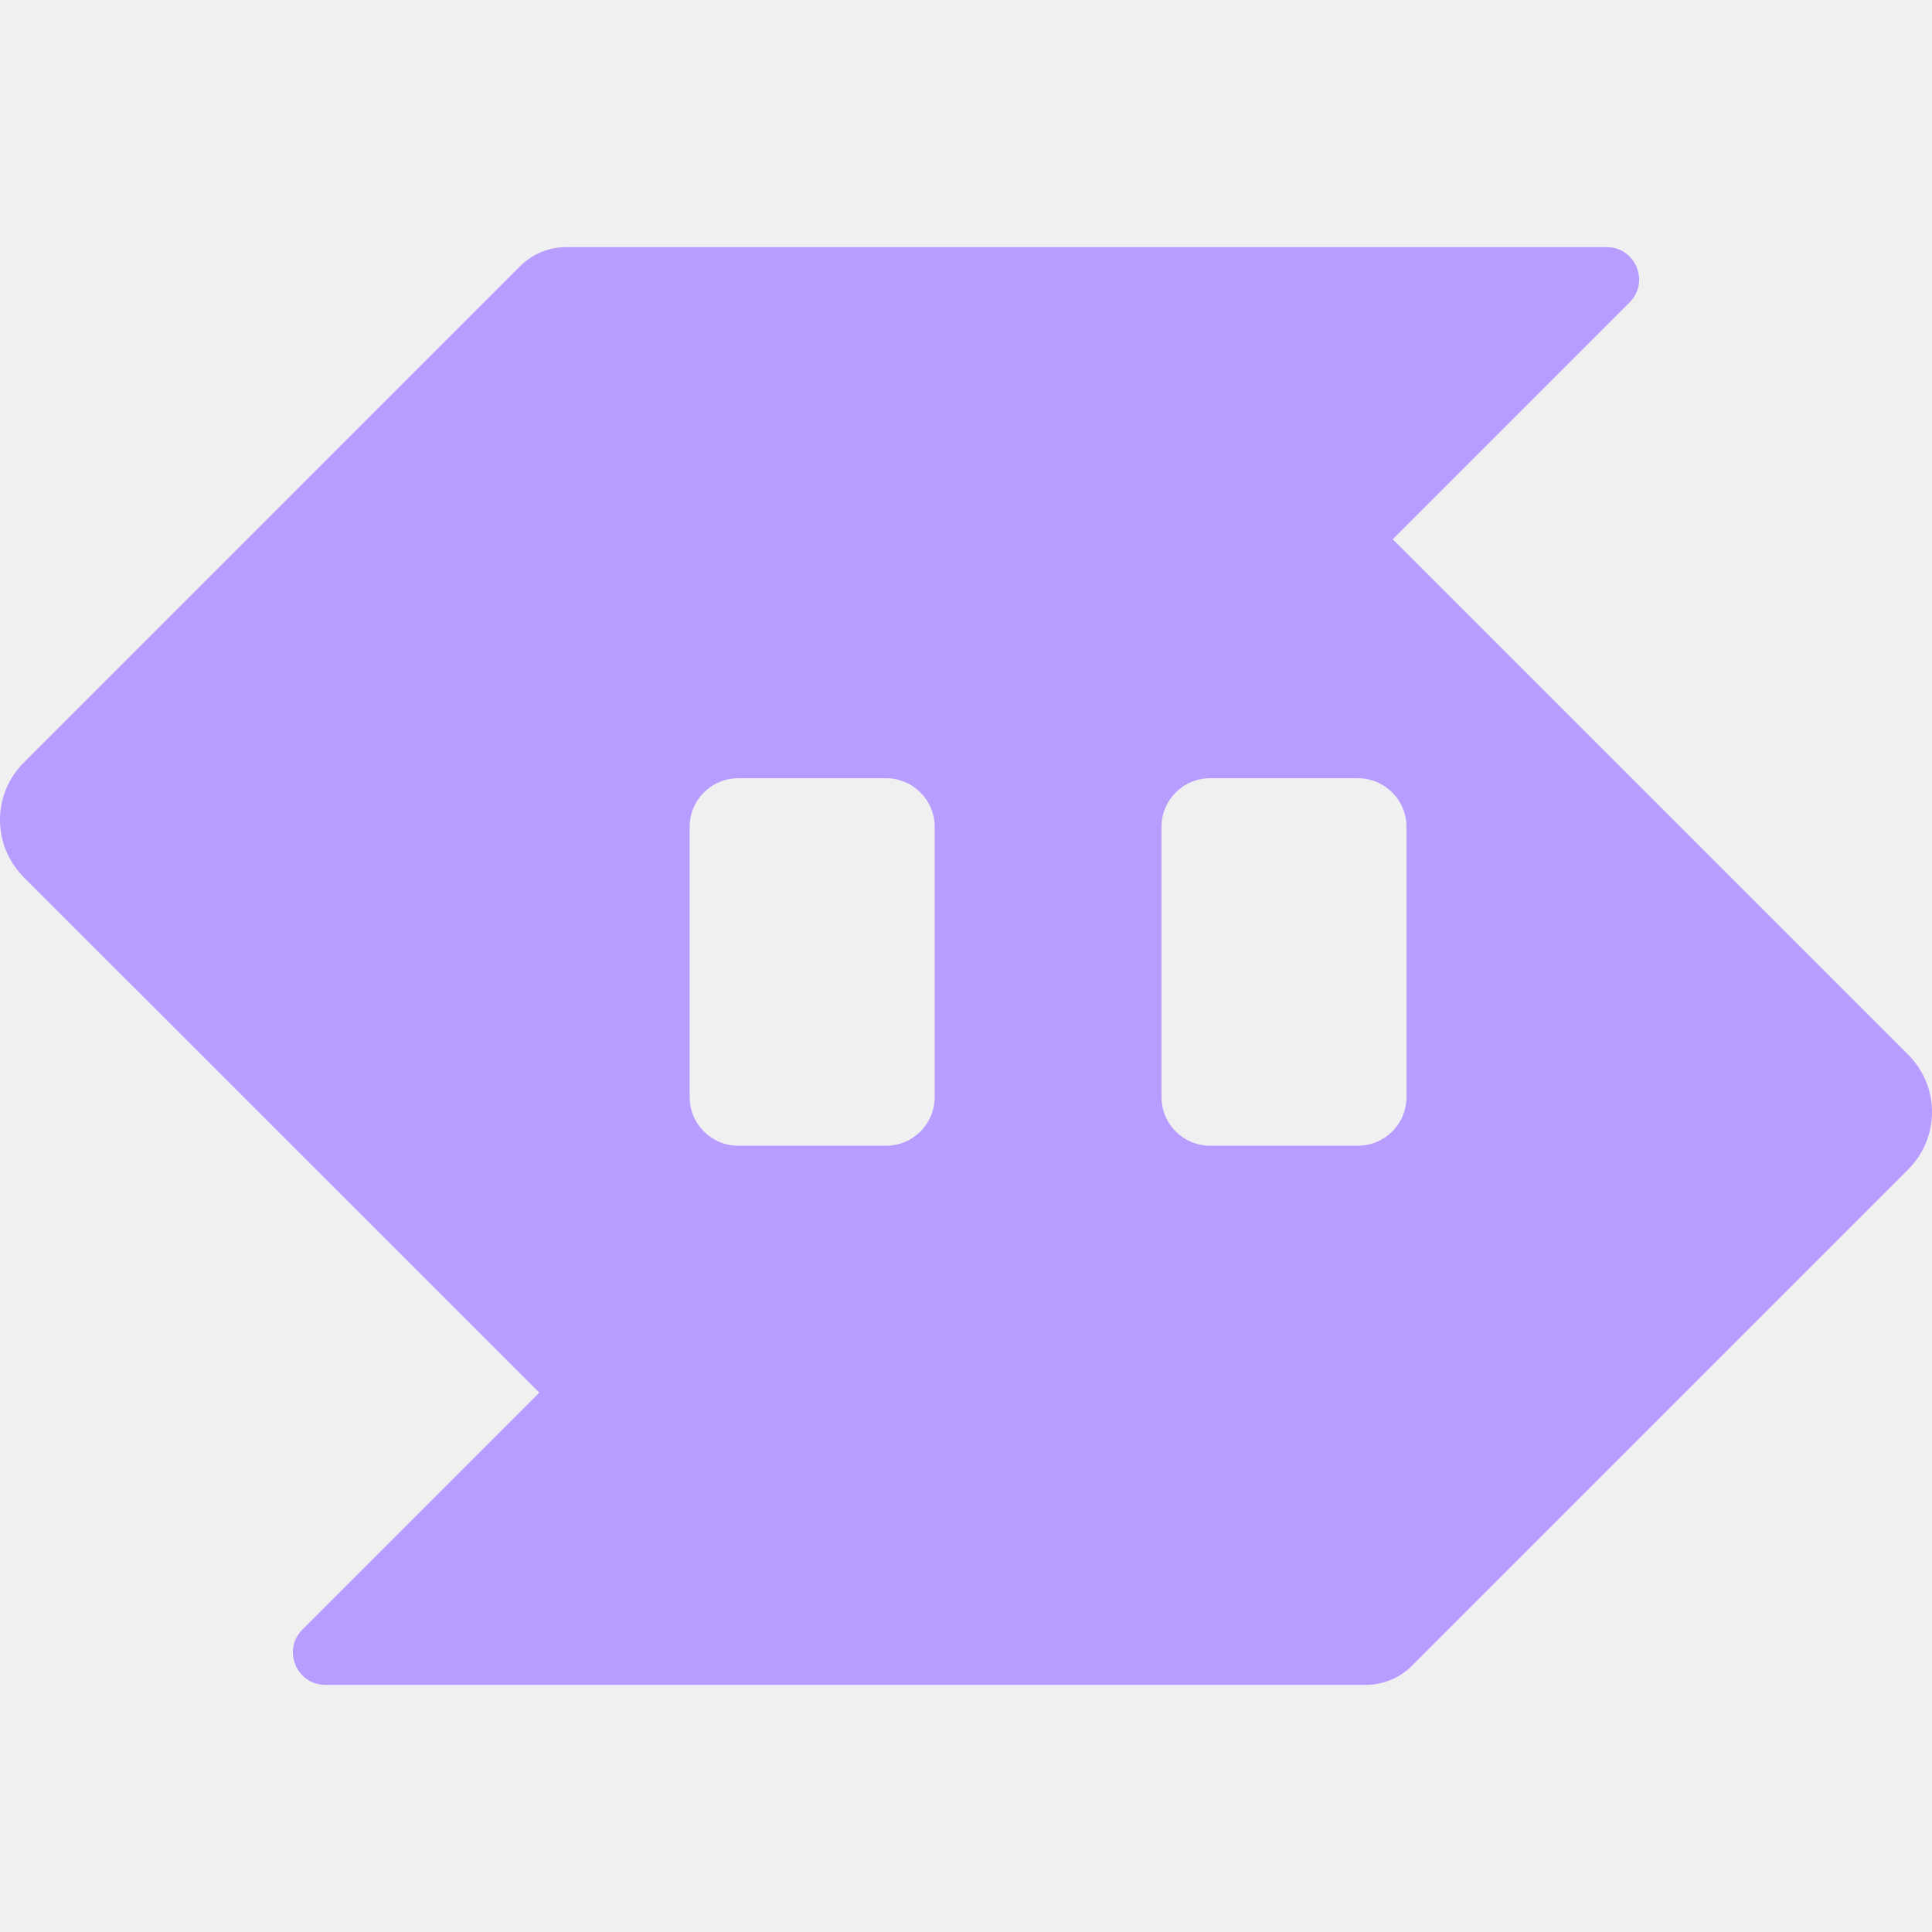
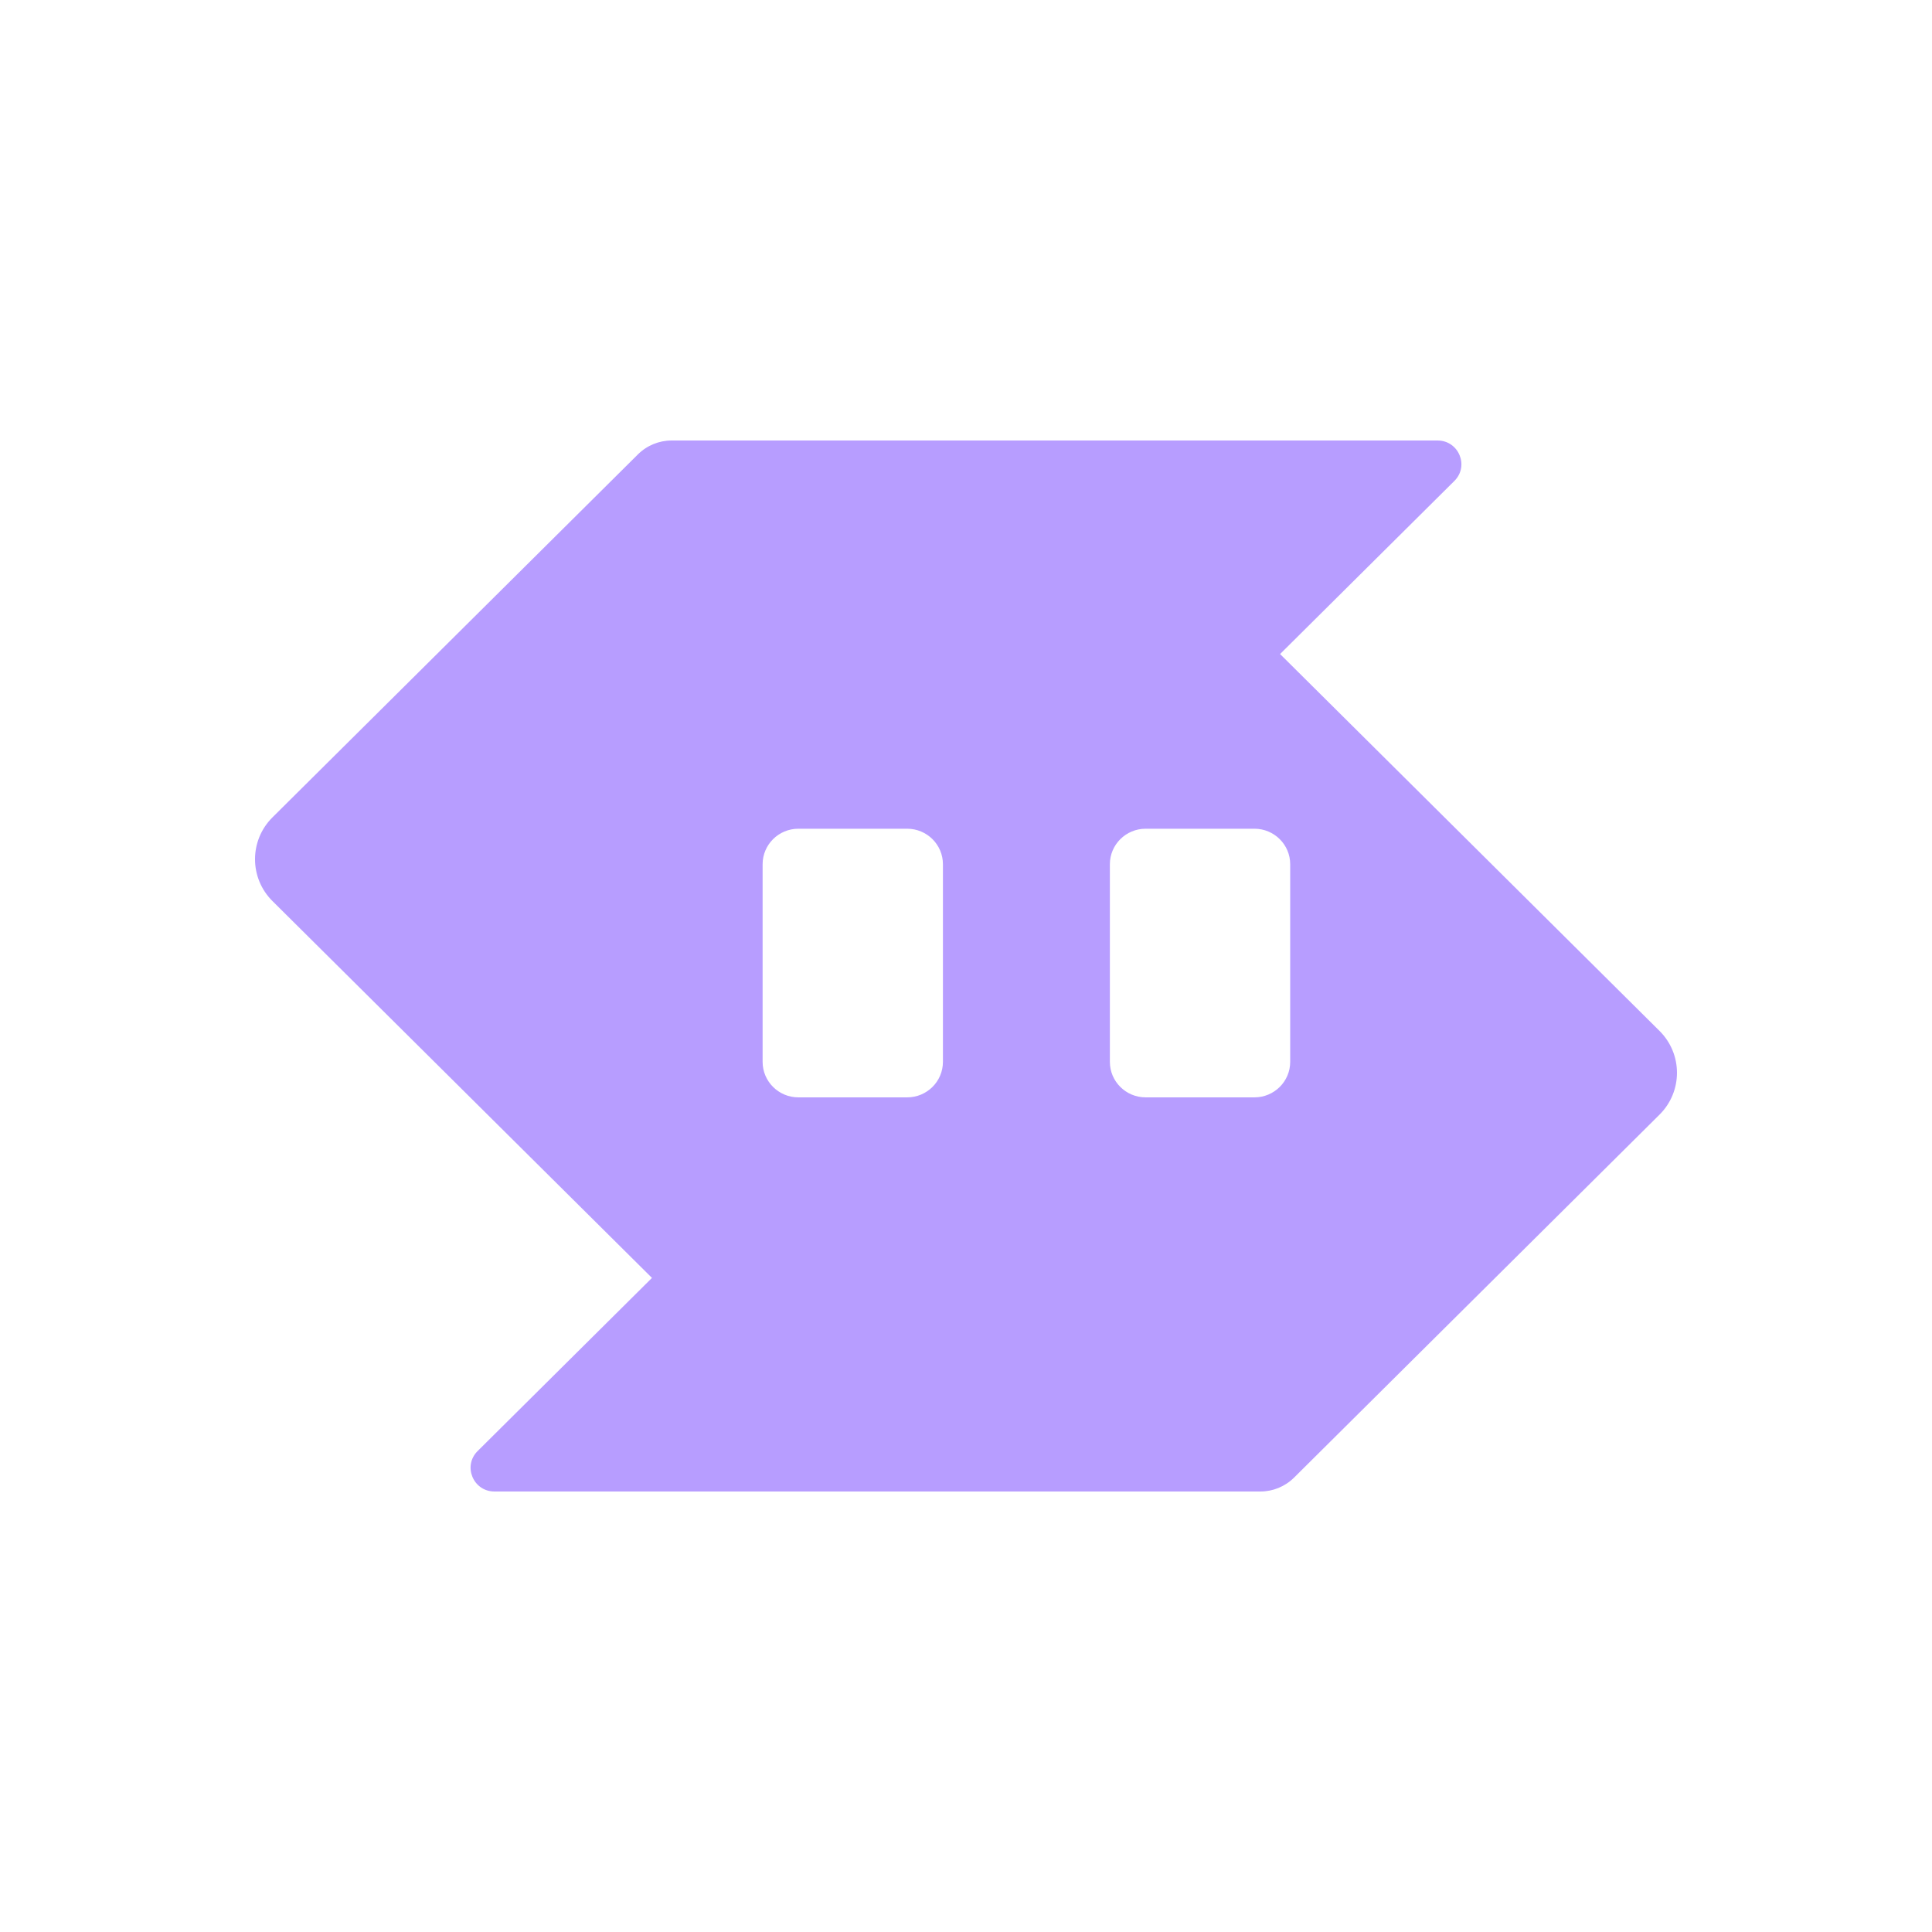
- <svg xmlns="http://www.w3.org/2000/svg" width="32" height="32" viewBox="0 0 32 32" fill="none">
-   <path fill-rule="evenodd" clip-rule="evenodd" d="M9.376 4.093C9.092 4.093 8.819 4.206 8.617 4.407L0.393 12.632C-0.131 13.156 -0.131 14.005 0.393 14.529L8.933 23.067L5.009 26.991C4.671 27.329 4.911 27.907 5.389 27.907L22.624 27.907C22.908 27.907 23.181 27.794 23.383 27.593L31.607 19.368C32.131 18.844 32.131 17.995 31.607 17.471L23.068 8.932L26.991 5.009C27.329 4.671 27.089 4.093 26.611 4.093H9.376ZM20.043 12.89H22.491C22.935 12.89 23.296 13.25 23.296 13.695V18.172C23.296 18.616 22.935 18.977 22.491 18.977H20.043C19.598 18.977 19.238 18.616 19.238 18.172V13.695C19.238 13.25 19.598 12.89 20.043 12.89ZM14.676 12.89H12.228C11.783 12.89 11.423 13.25 11.423 13.695V18.172C11.423 18.616 11.783 18.977 12.228 18.977H14.676C15.12 18.977 15.481 18.616 15.481 18.172V13.695C15.481 13.25 15.12 12.89 14.676 12.89Z" fill="#B79DFF" />
+ <svg xmlns="http://www.w3.org/2000/svg" width="250" height="250" viewBox="0 0 250 250" fill="none">
+   <rect width="250" height="250" fill="white" />
+   <path fill-rule="evenodd" clip-rule="evenodd" d="M86.914 57C85.277 57 83.707 57.646 82.549 58.795L35.26 105.764C32.246 108.757 32.247 113.609 35.26 116.601L84.364 165.361L61.803 187.768C59.859 189.698 61.236 193 63.986 193H163.086C164.723 193 166.292 192.354 167.45 191.204L214.74 144.235C217.753 141.243 217.753 136.391 214.74 133.399L165.642 84.633L188.196 62.233C190.14 60.302 188.763 57 186.014 57H86.914ZM148.247 107.237H162.322C164.878 107.237 166.951 109.295 166.951 111.834V137.401C166.951 139.94 164.878 141.999 162.322 141.999H148.247C145.69 141.999 143.617 139.94 143.617 137.401V111.834C143.617 109.295 145.69 107.237 148.247 107.237ZM117.386 107.237H103.312C100.755 107.237 98.682 109.295 98.682 111.834V137.401C98.682 139.94 100.755 141.999 103.312 141.999H117.386C119.943 141.999 122.015 139.94 122.015 137.401V111.834C122.015 109.295 119.943 107.237 117.386 107.237Z" fill="#B79DFF" />
</svg>
